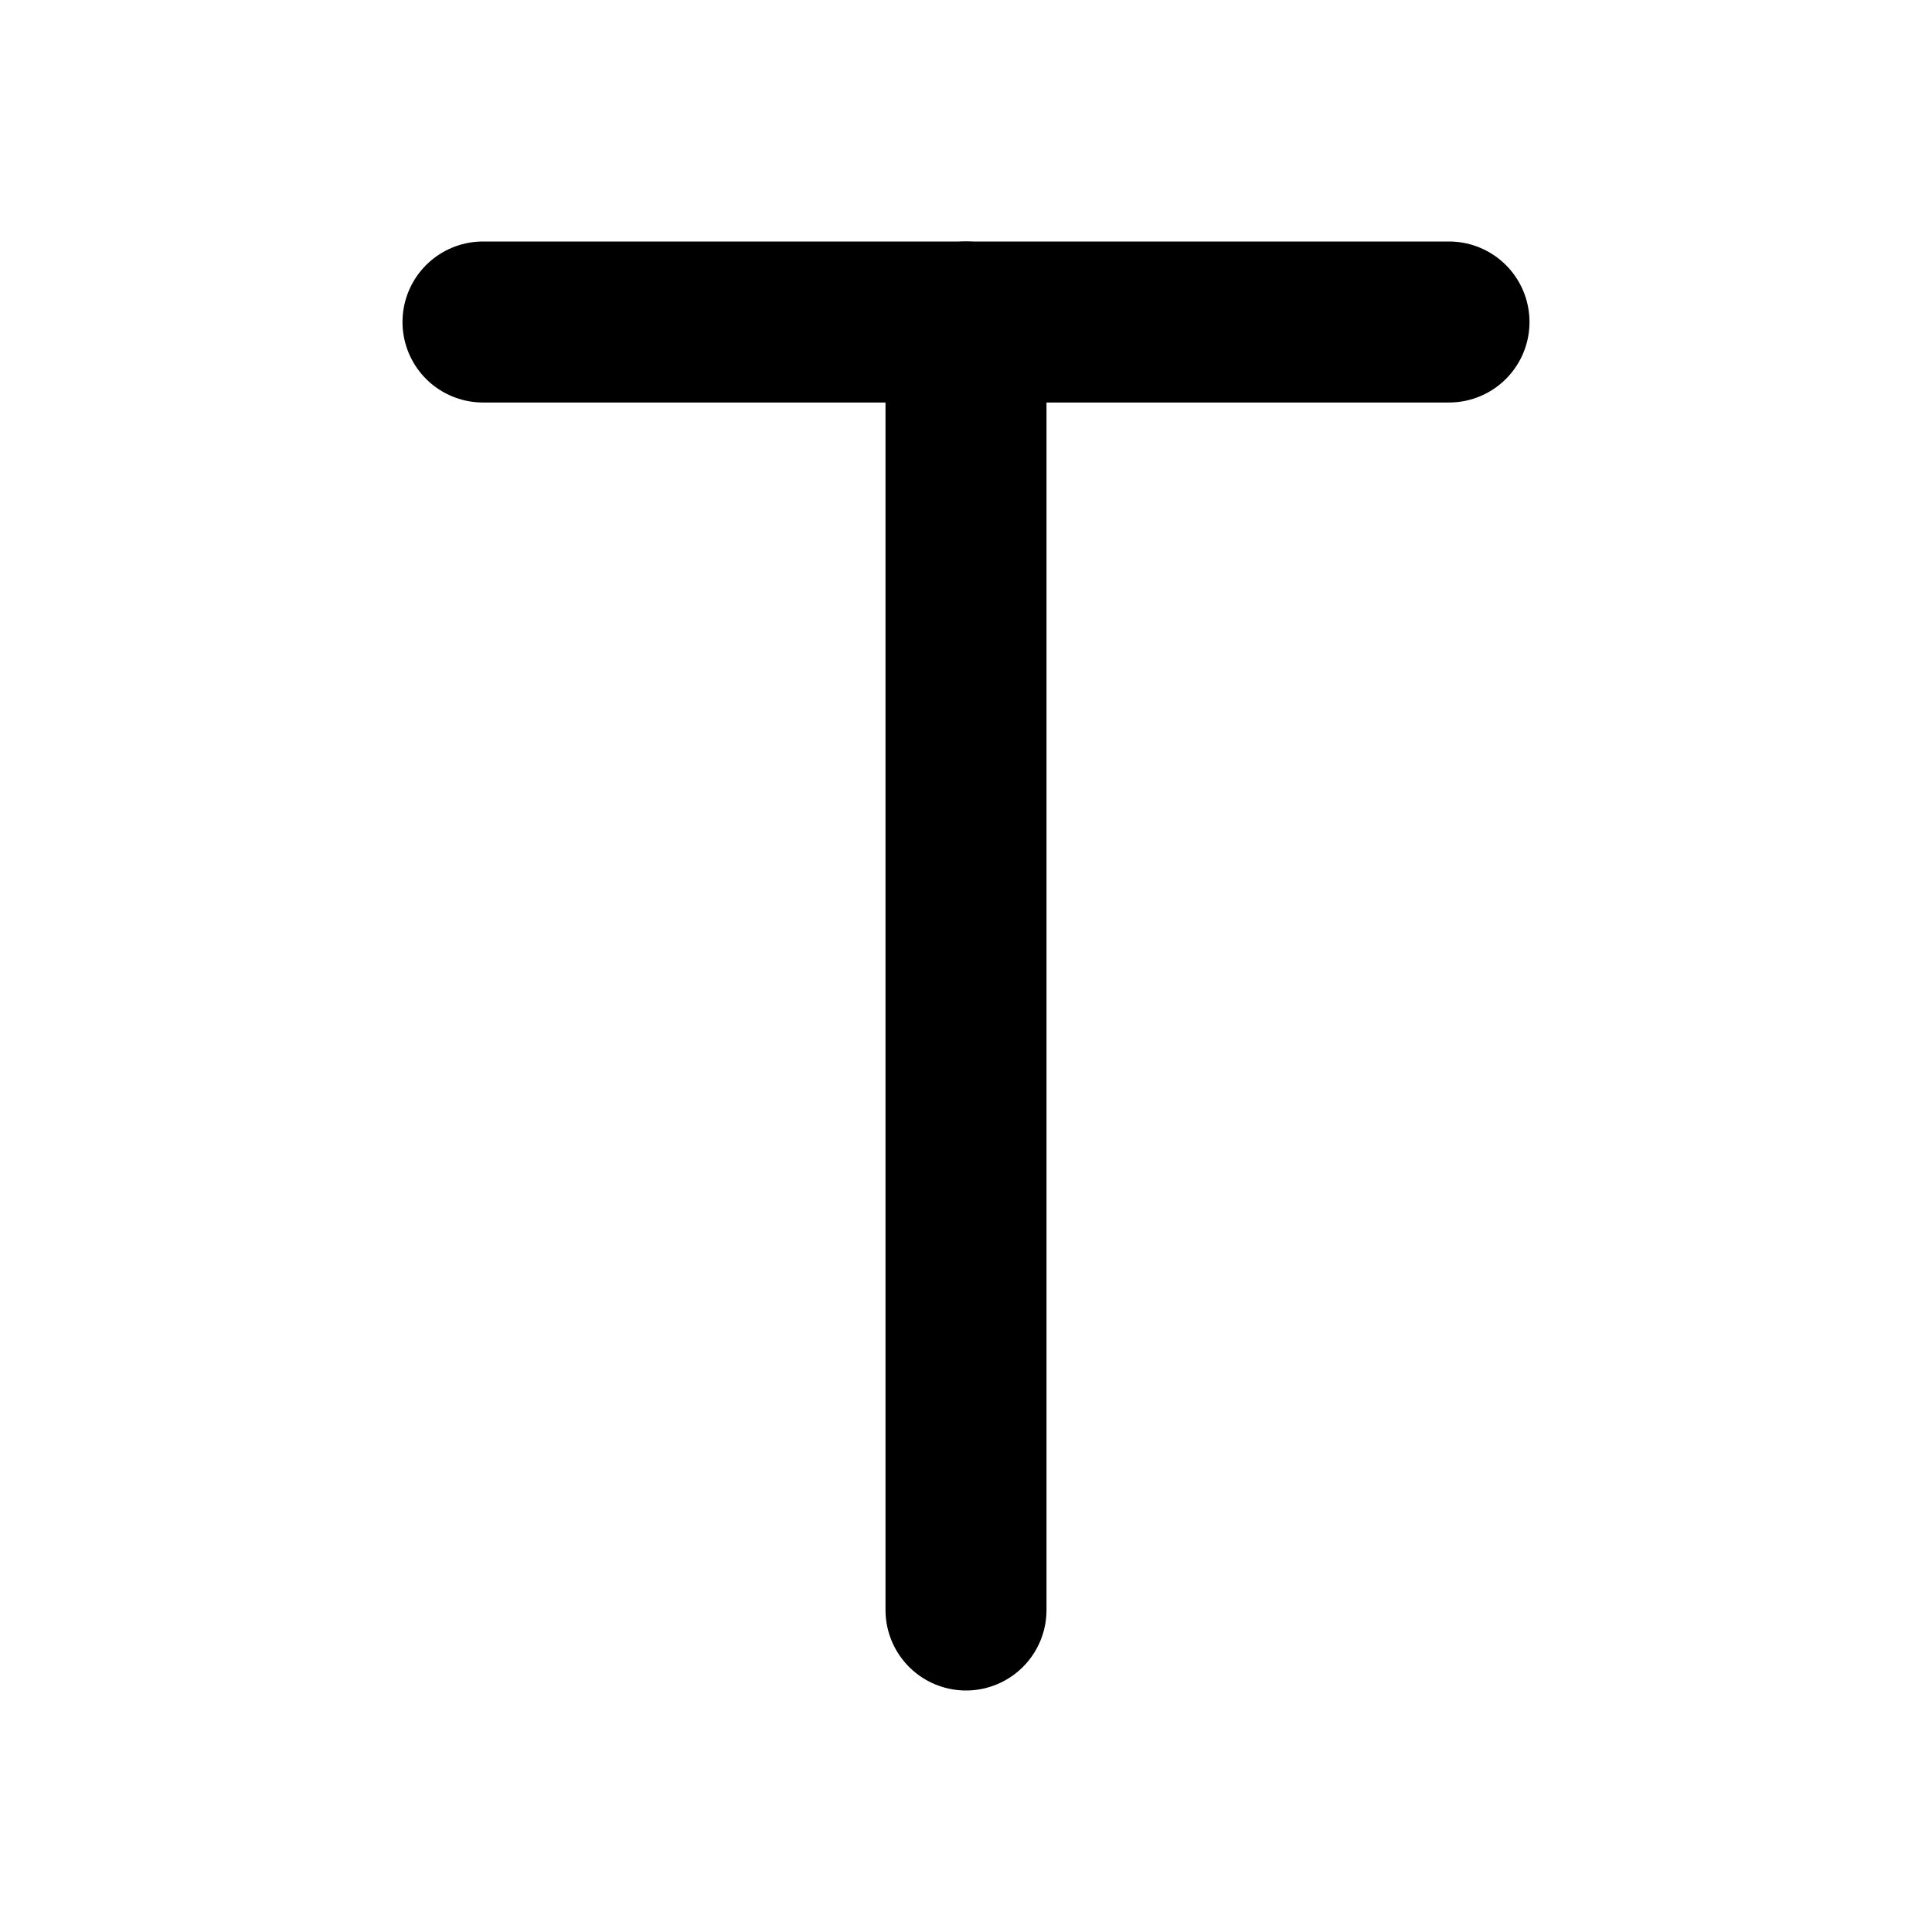
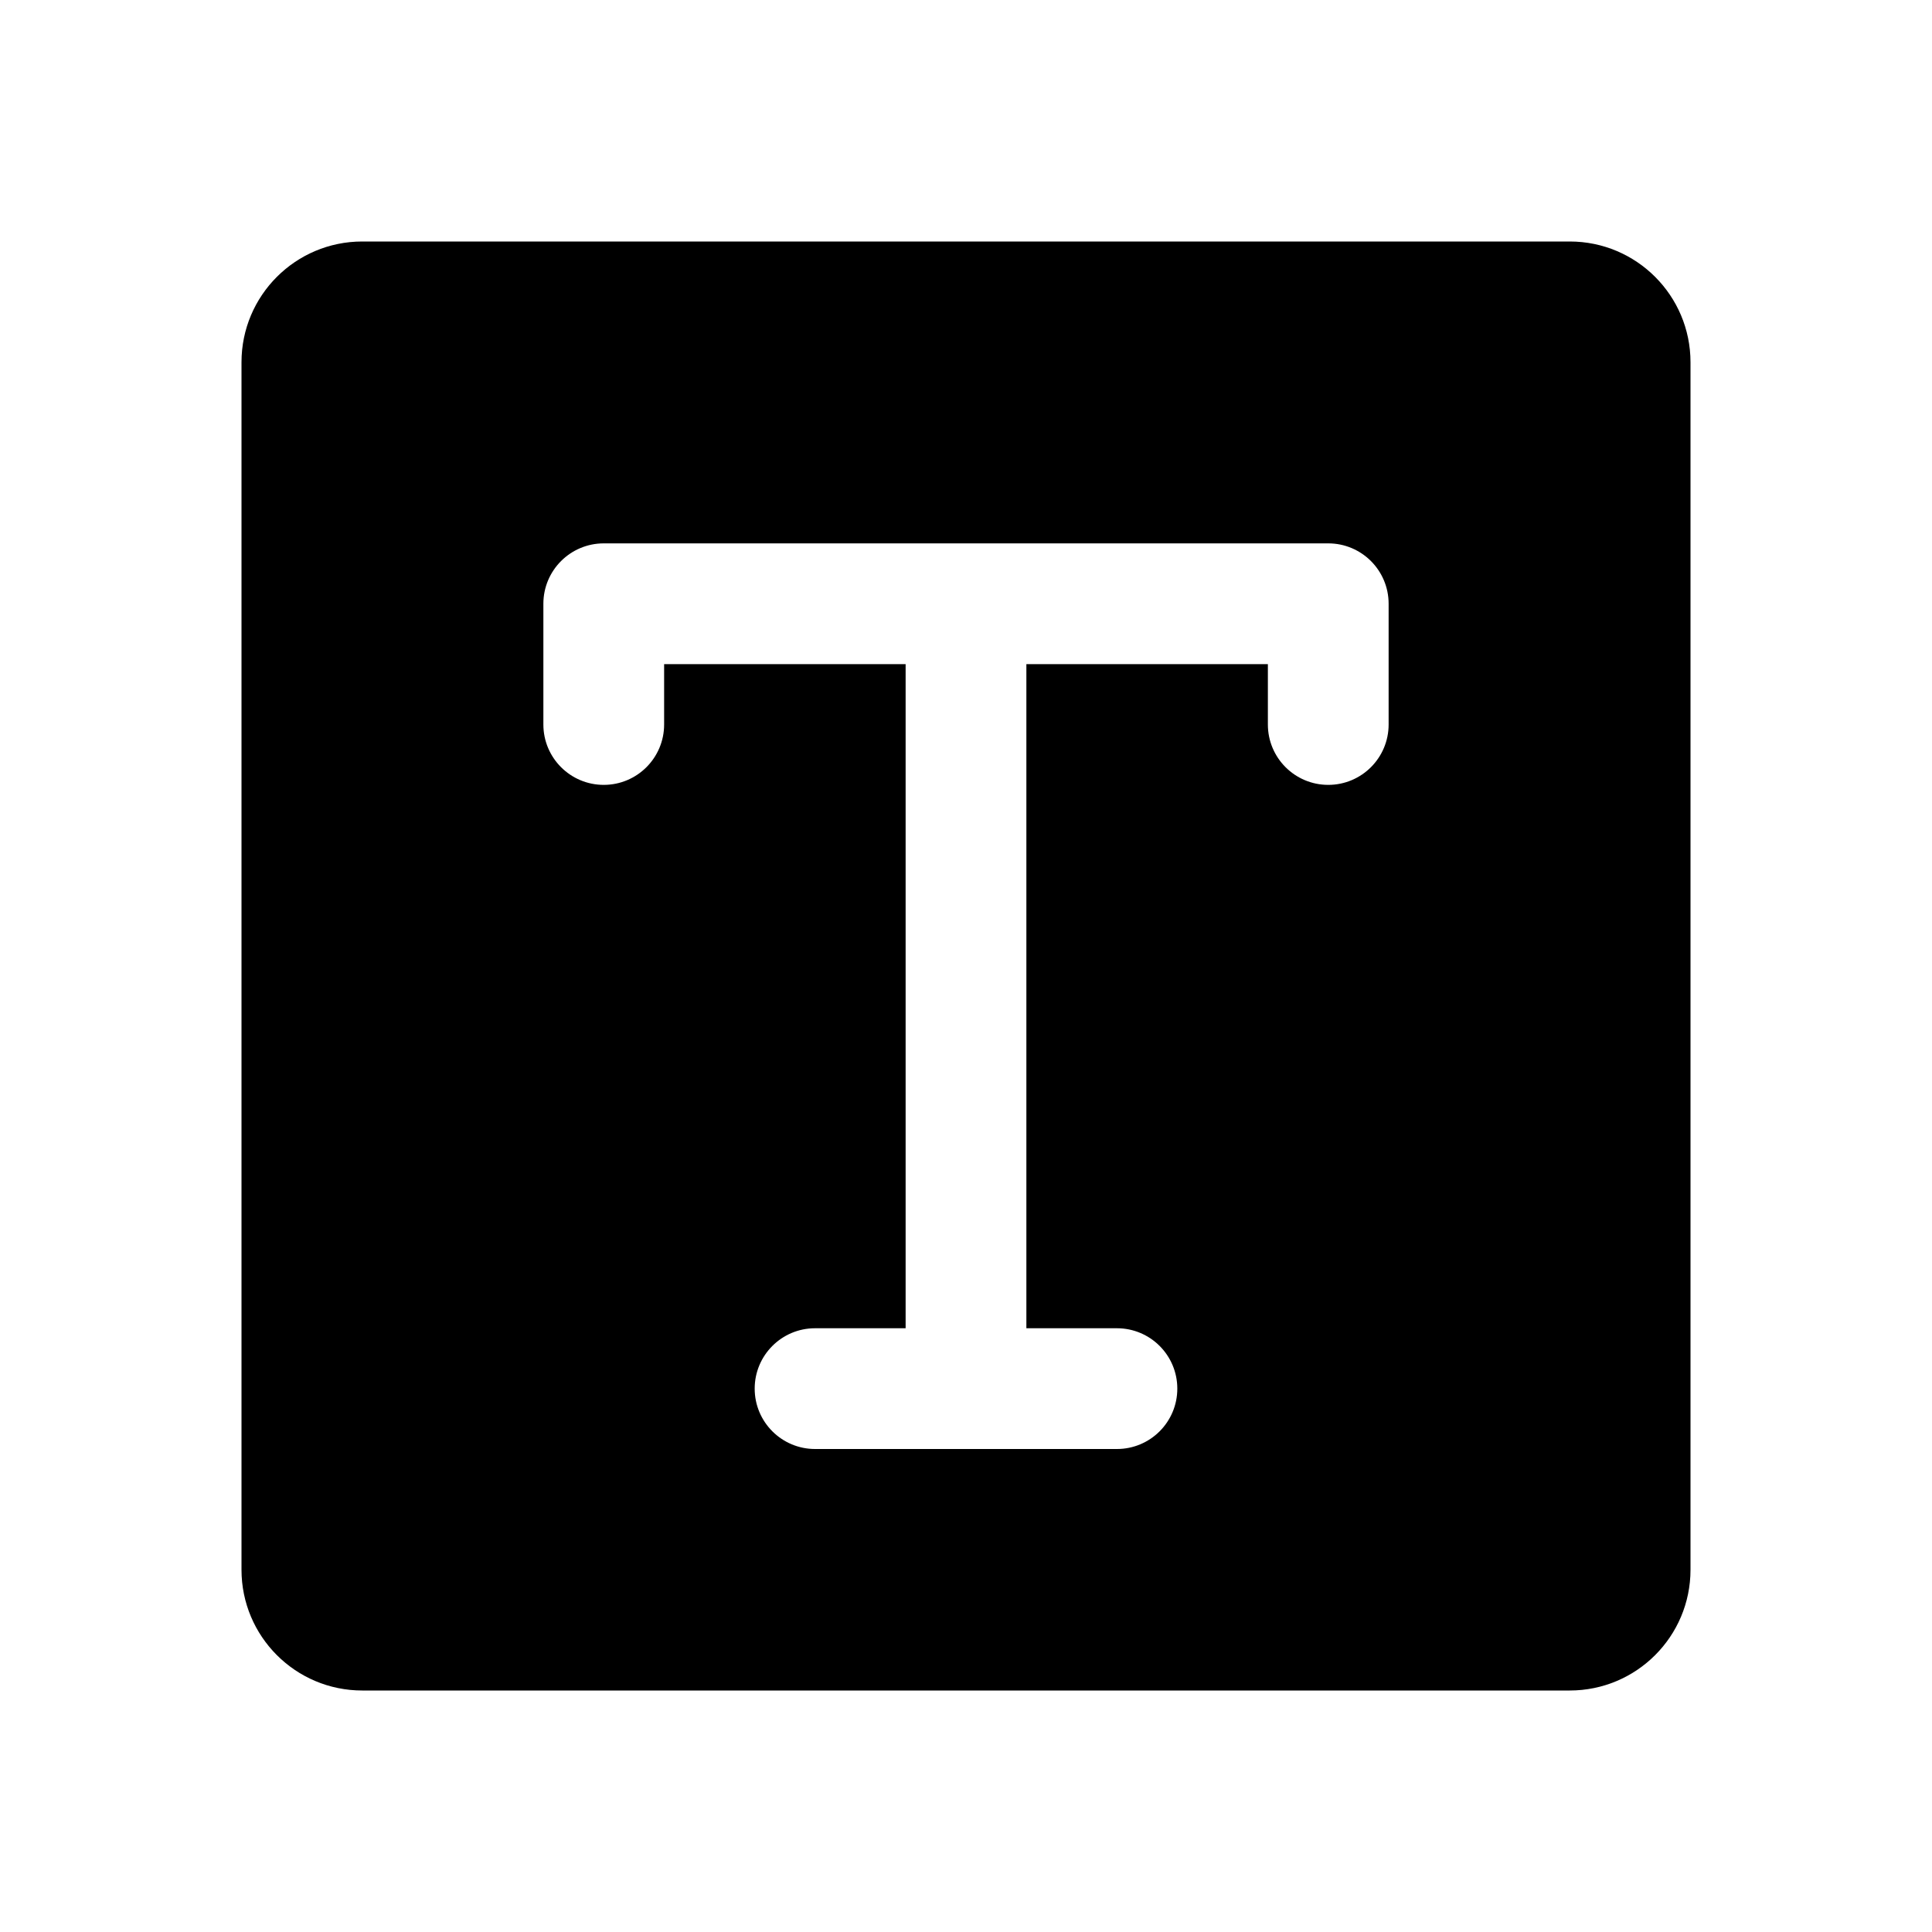
- <svg xmlns="http://www.w3.org/2000/svg" width="24" height="24" viewBox="0 0 24 24" fill="none" stroke="currentColor" stroke-width="2" stroke-linecap="round" stroke-linejoin="round">
-   <path d="M6 4l12 0" />
-   <path d="M12 4l0 16" />
+ <svg xmlns="http://www.w3.org/2000/svg" viewBox="0 0 256 256" fill="currentColor">
+   <path d="M208,32H48A16,16,0,0,0,32,48V208a16,16,0,0,0,16,16H208a16,16,0,0,0,16-16V48A16,16,0,0,0,208,32ZM184,96a8,8,0,0,1-16,0V88H136v88h12a8,8,0,0,1,0,16H108a8,8,0,0,1,0-16h12V88H88v8a8,8,0,0,1-16,0V80a8,8,0,0,1,8-8h96a8,8,0,0,1,8,8Z" />
</svg>
